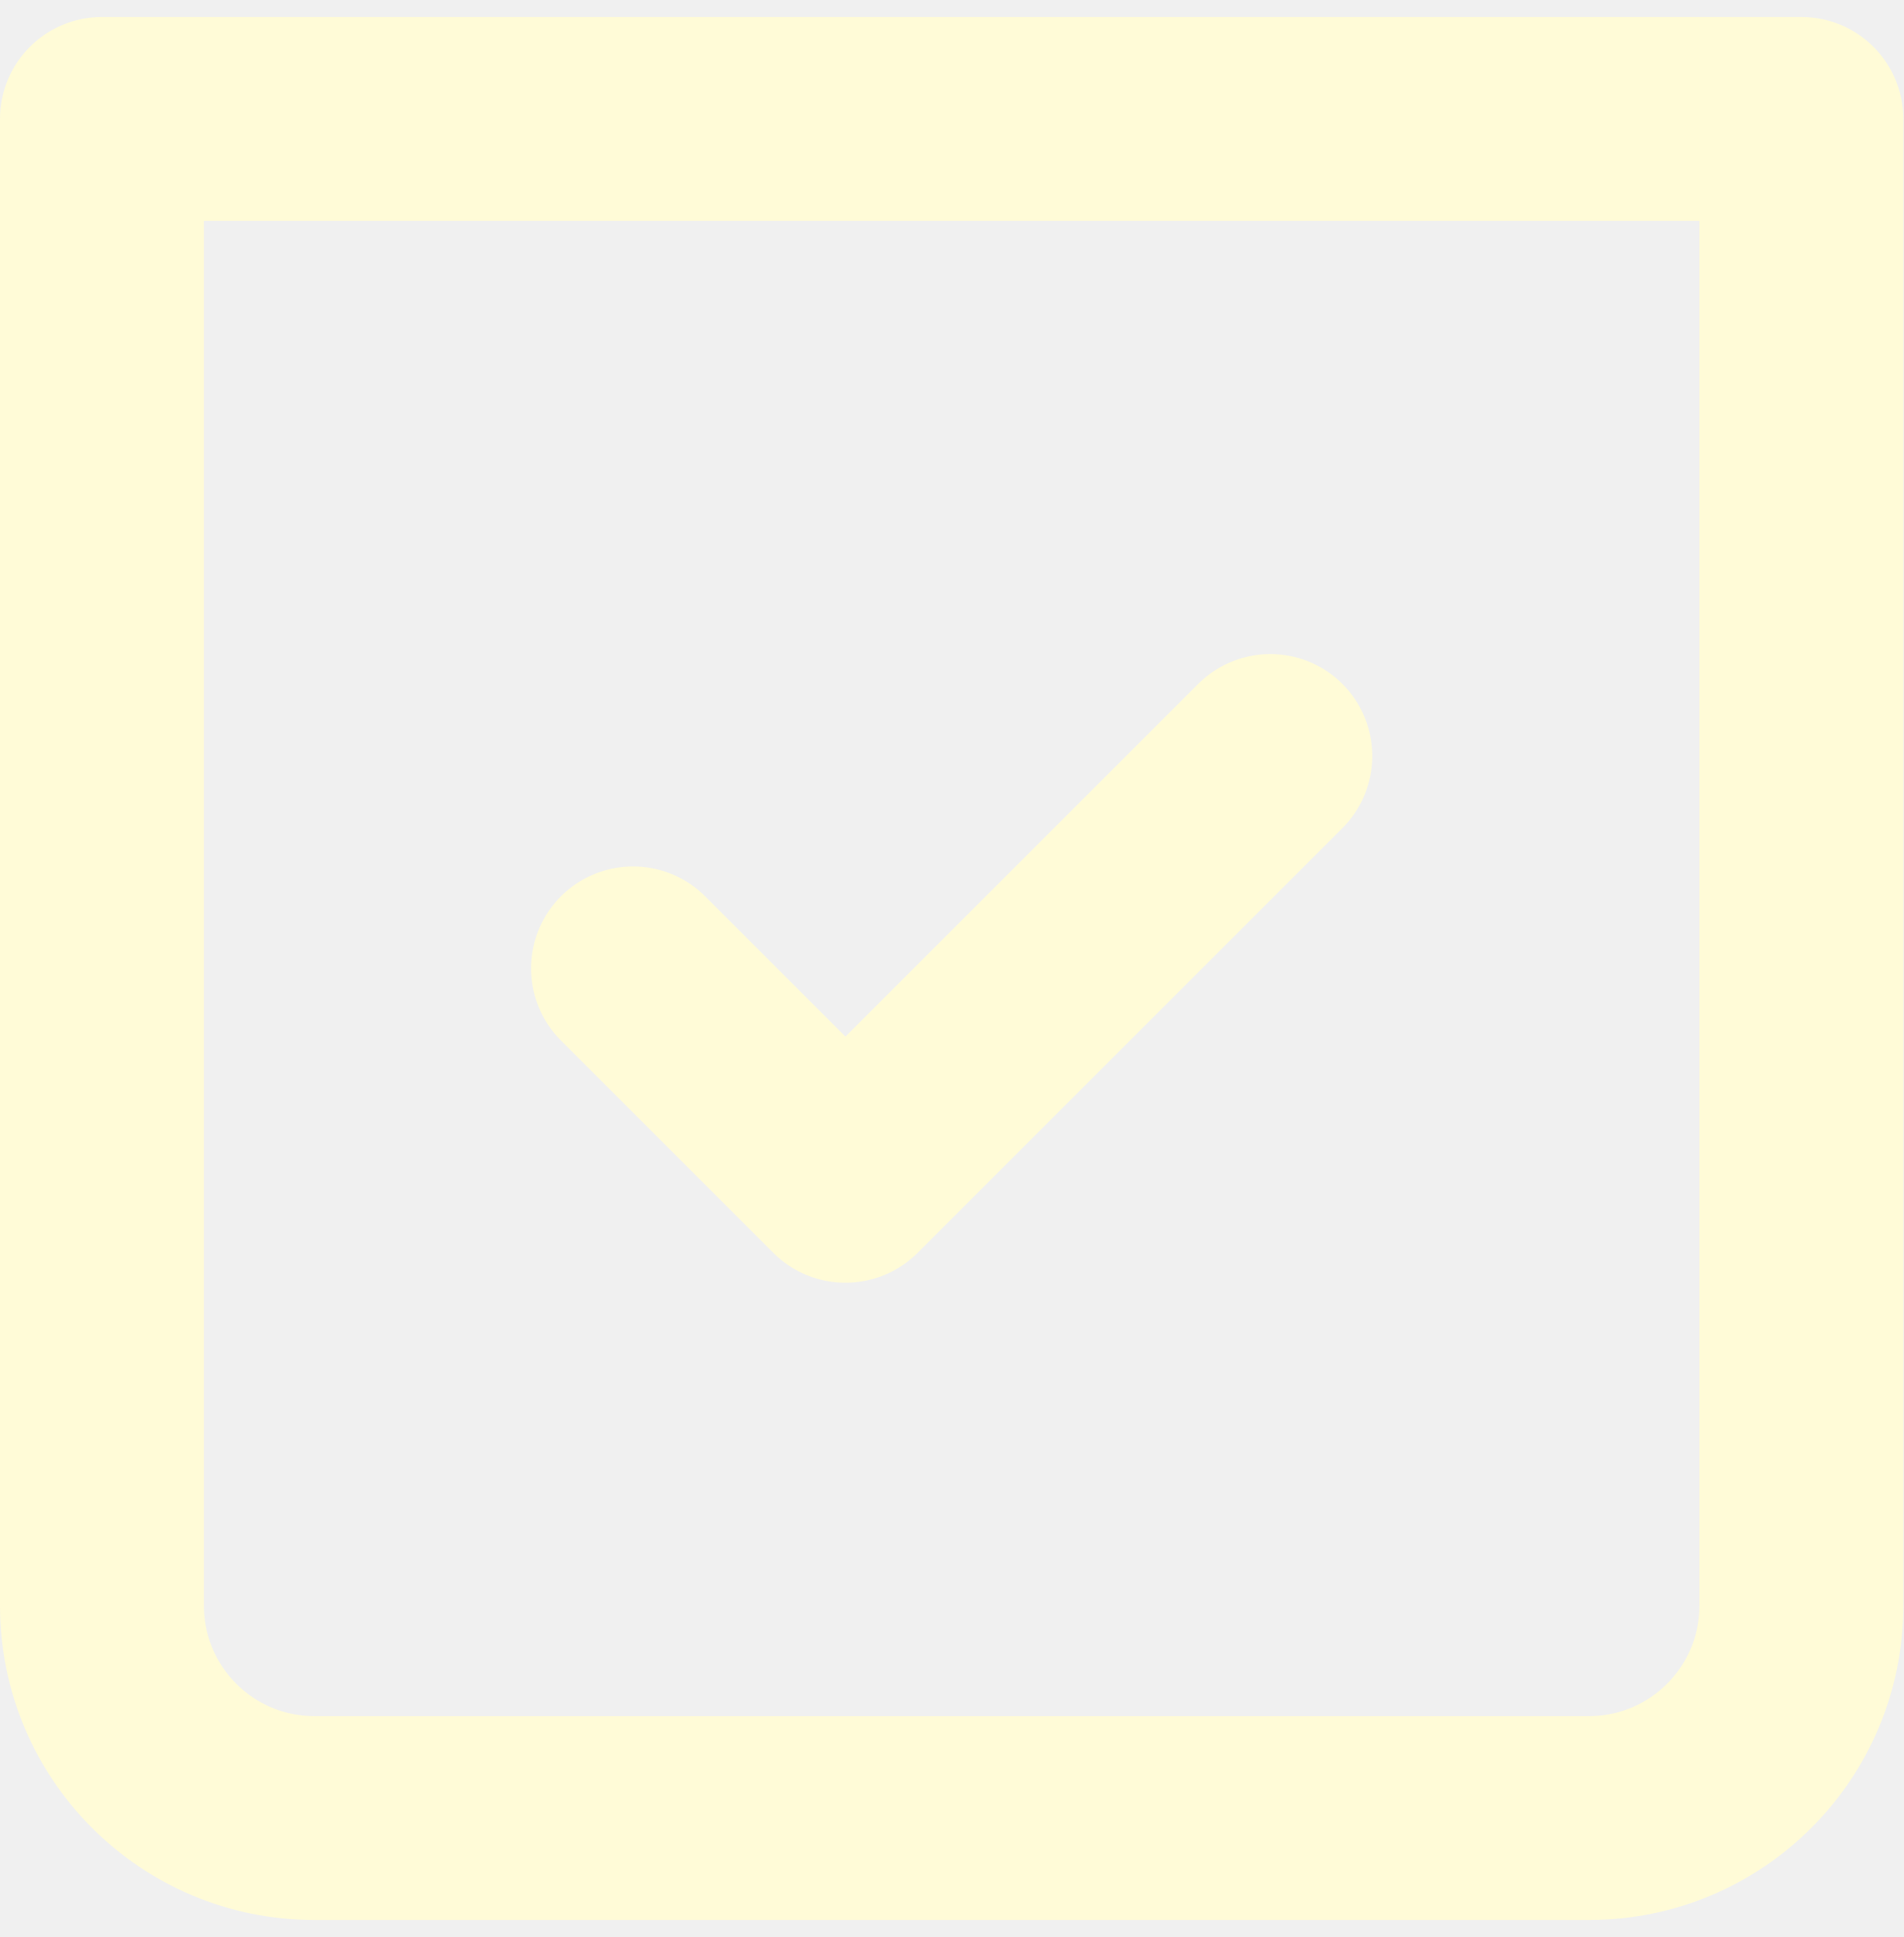
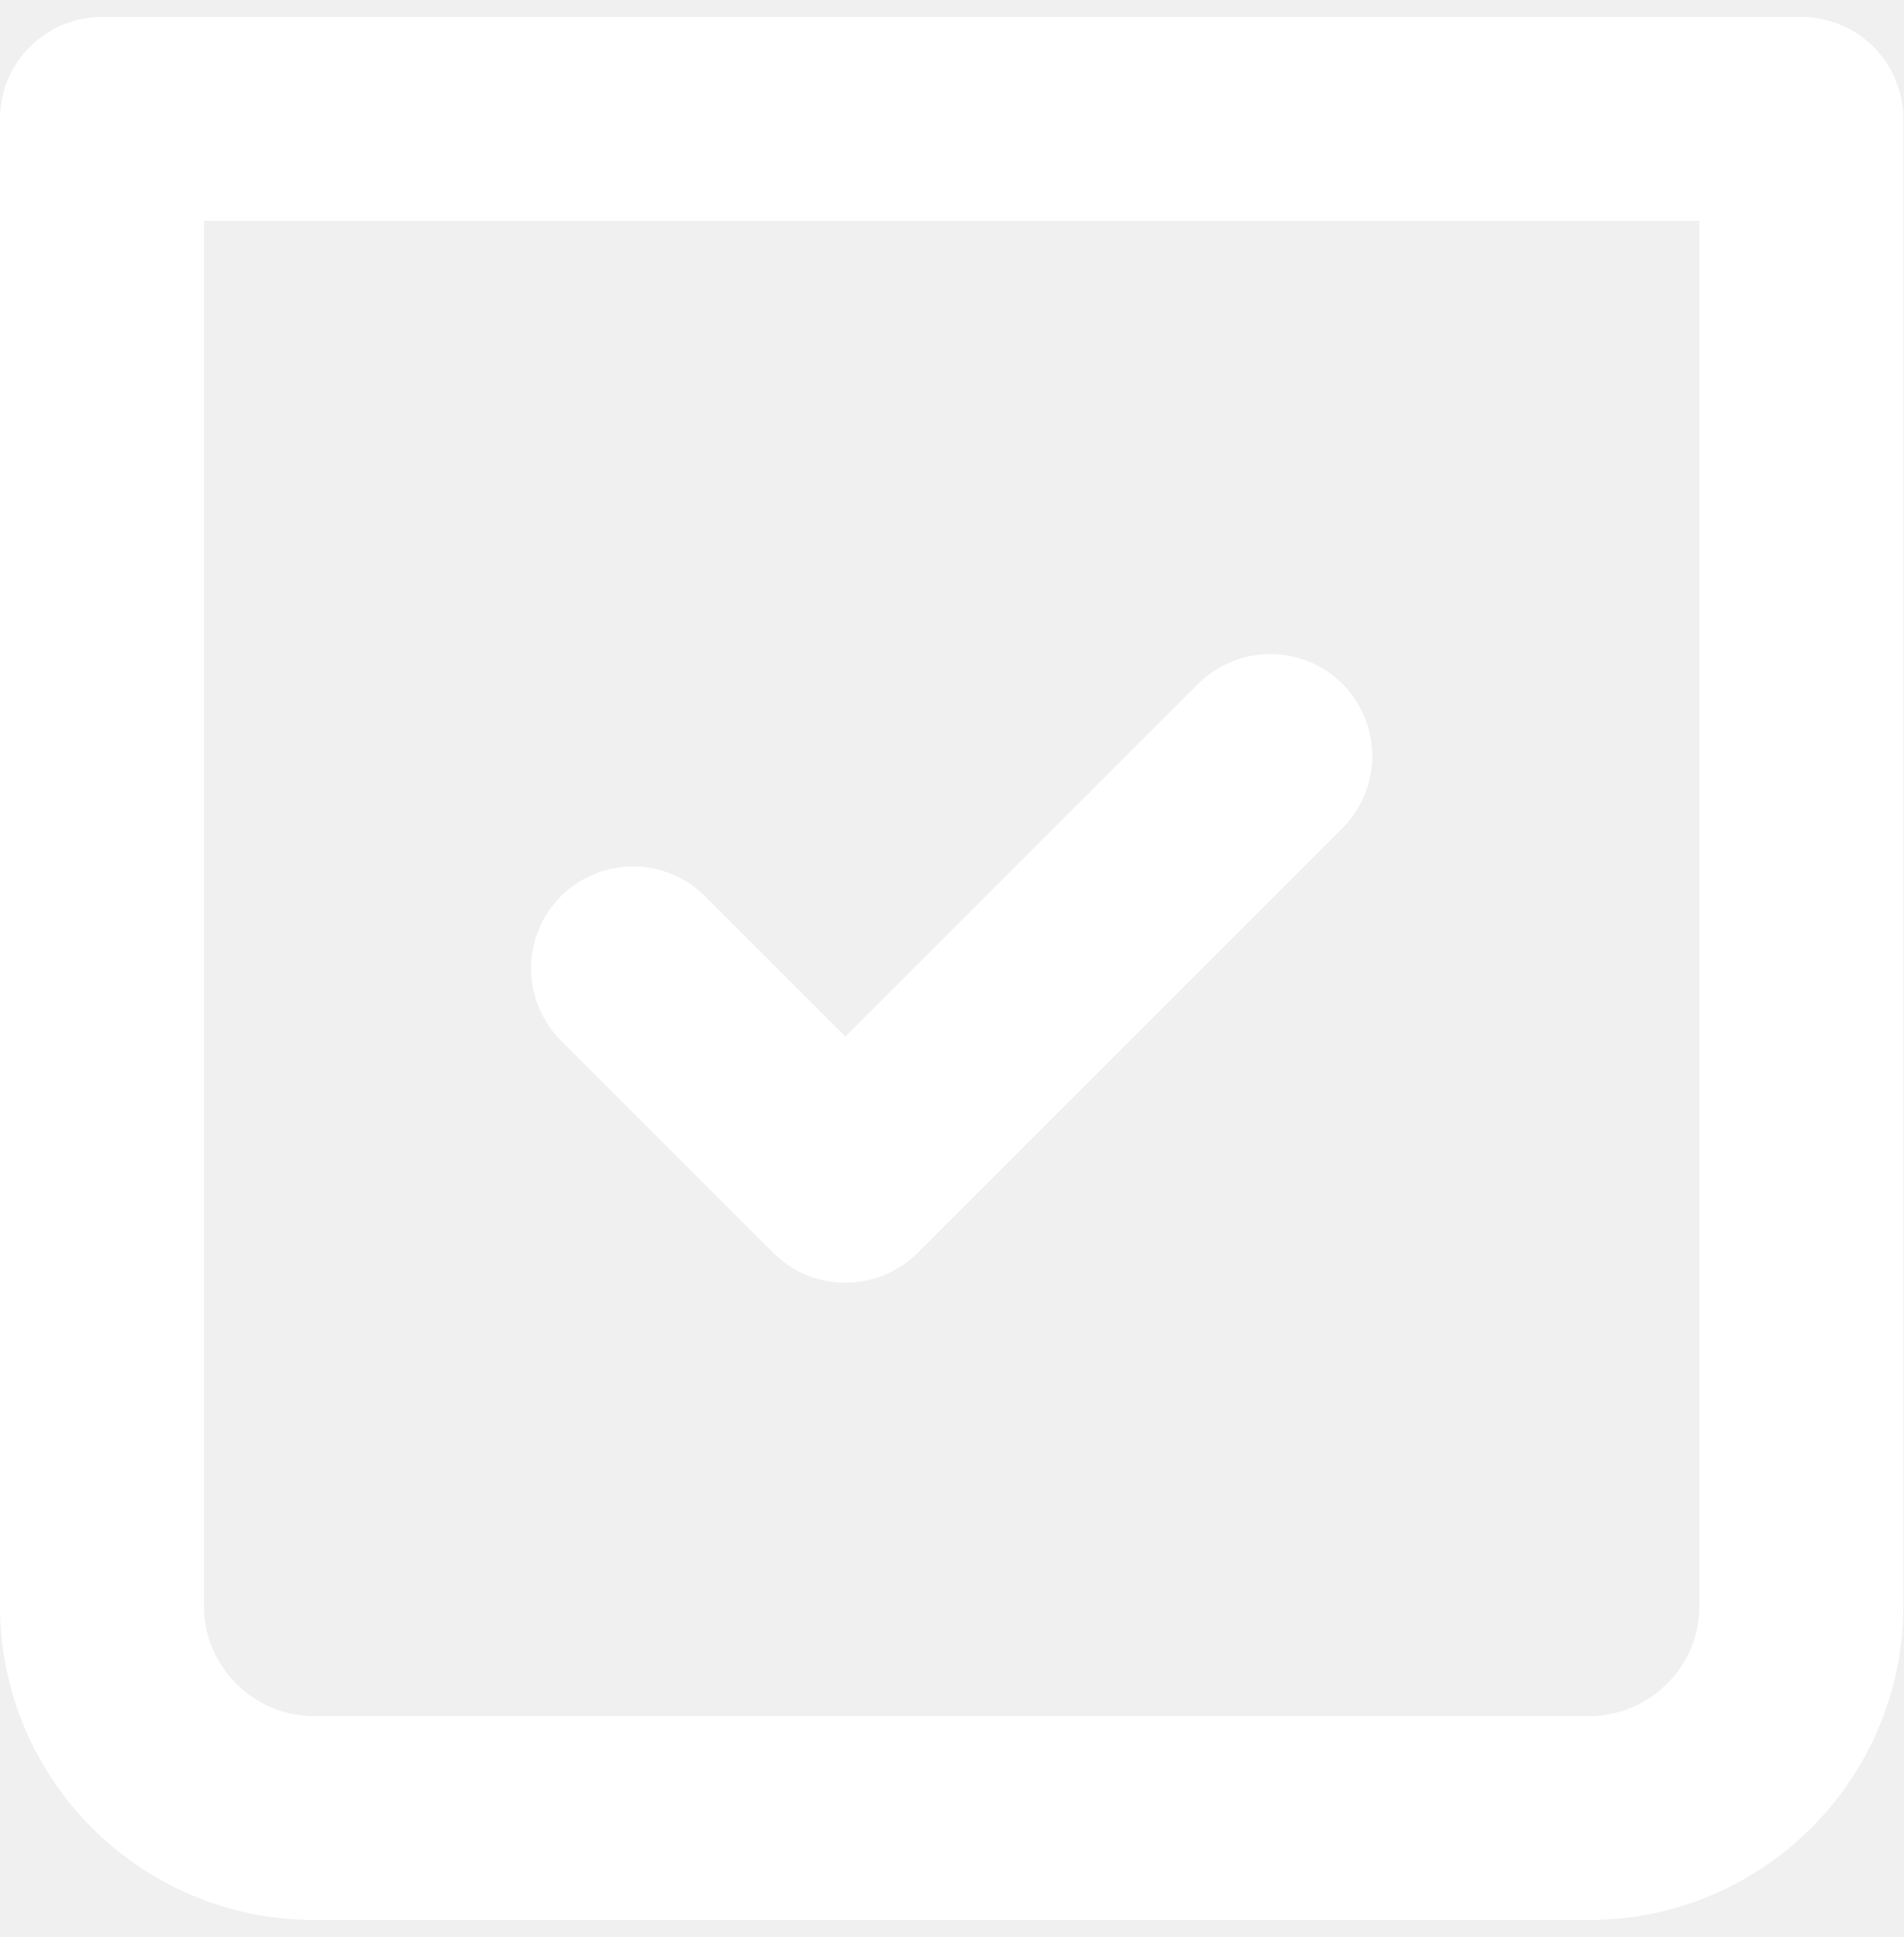
<svg xmlns="http://www.w3.org/2000/svg" width="56" height="57" viewBox="0 0 56 57" fill="none">
-   <path d="M37.375 22.247L24.875 34.747L18.625 28.497M3 3.5H53V47.25C53 50.702 50.202 53.5 46.75 53.5H9.25C5.798 53.5 3 50.702 3 47.25V3.5Z" stroke="#FFFBD7" stroke-width="6" stroke-linecap="round" stroke-linejoin="round" />
+   <path d="M37.375 22.247L24.875 34.747L18.625 28.497M3 3.5H53V47.25C53 50.702 50.202 53.5 46.75 53.5H9.25C5.798 53.5 3 50.702 3 47.25V3.5Z" stroke="#fff" stroke-width="6" stroke-linecap="round" stroke-linejoin="round" />
</svg>
